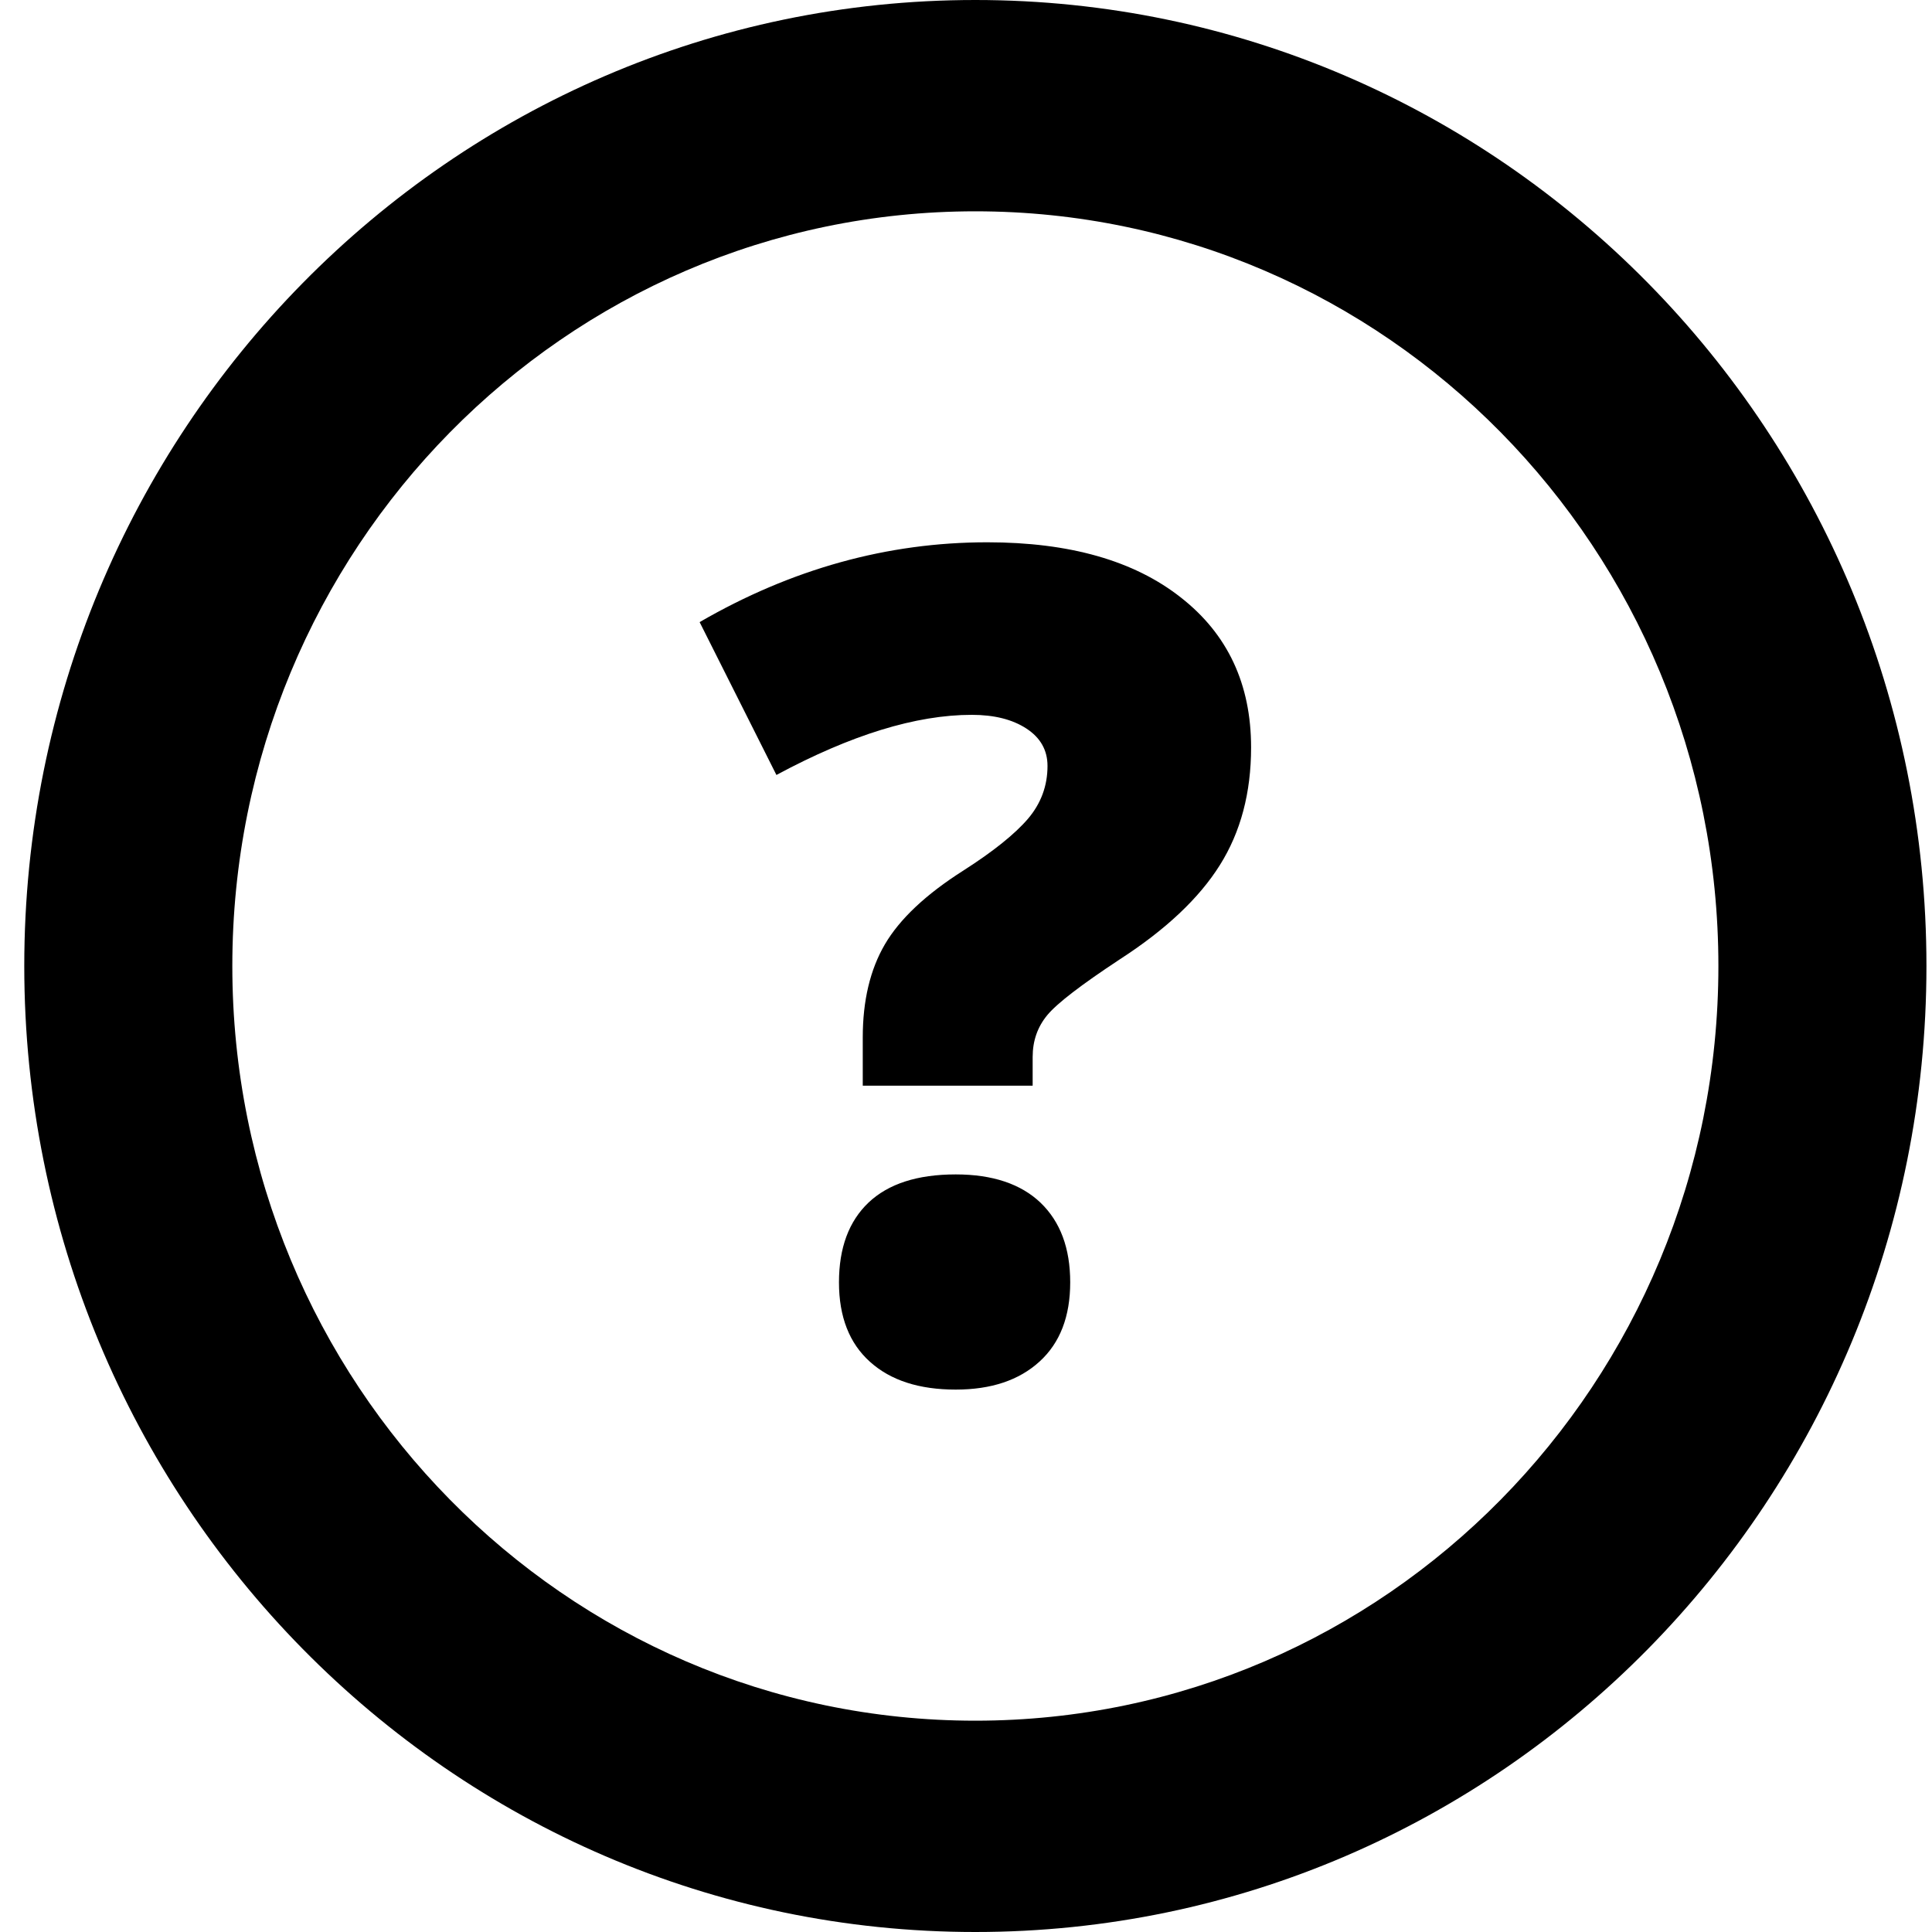
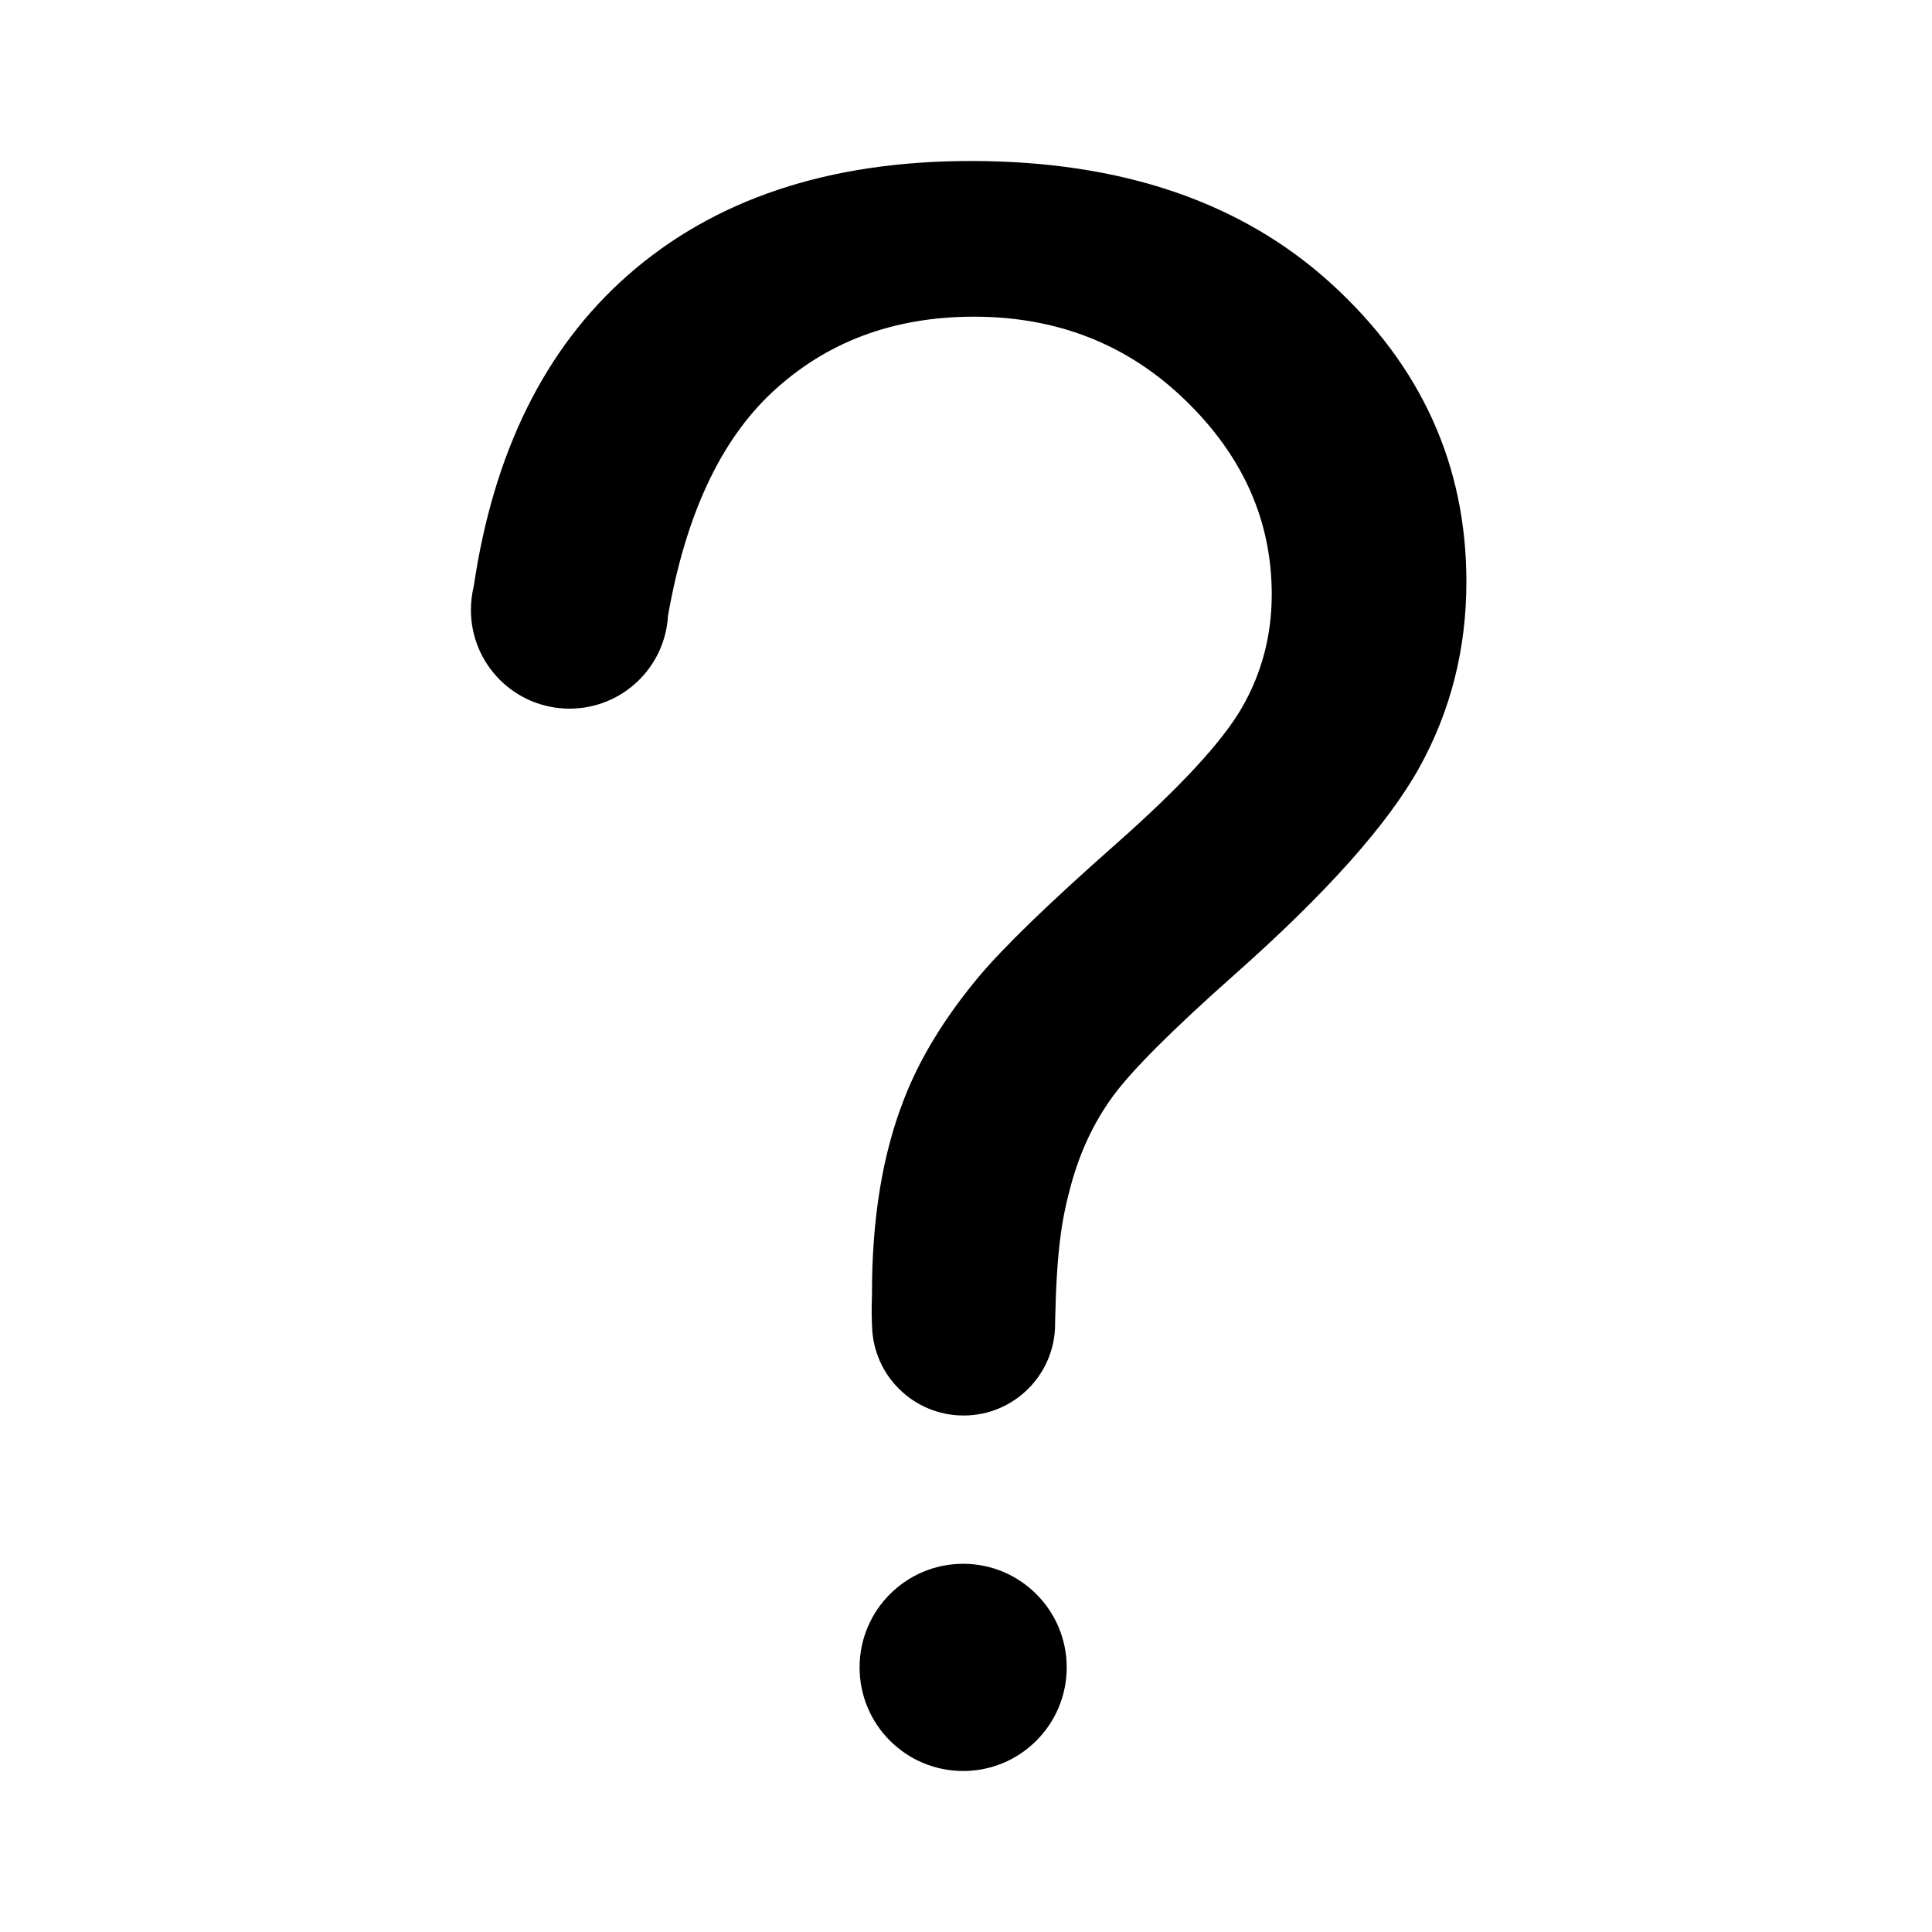
- <svg xmlns="http://www.w3.org/2000/svg" width="16px" height="16px" viewBox="0 0 16 16" version="1.1">
+ <svg xmlns="http://www.w3.org/2000/svg" width="24px" height="24px" viewBox="0 0 24 24" version="1.1">
  <defs />
-   <g id="Students" stroke="none" stroke-width="1" fill="none" fill-rule="evenodd">
-     <g id="CPF-795-Exception-View" transform="translate(-333, -256)" fill="#000000">
-       <g id="Group" transform="translate(270, 249)">
-         <g id="Group-13" transform="translate(10, 6)">
-           <g id="Group-12" transform="translate(53, 0)">
-             <path d="M8.077,15.25 C4.679,15.25 1.924,12.452 1.924,9 C1.924,5.548 4.679,2.75 8.077,2.75 C11.476,2.75 14.231,5.548 14.231,9 C14.231,12.452 11.476,15.25 8.077,15.25 M8.077,1 C12.428,1 15.954,4.582 15.954,9 C15.954,13.418 12.428,17 8.077,17 C3.727,17 0.201,13.418 0.201,9 C0.201,4.582 3.727,1 8.077,1 Z M6.948,11.62 C6.948,11.905 7.034,12.125 7.205,12.278 C7.376,12.432 7.612,12.508 7.915,12.508 C8.208,12.508 8.439,12.431 8.609,12.276 C8.779,12.121 8.863,11.902 8.863,11.62 C8.863,11.337 8.781,11.118 8.618,10.961 C8.455,10.805 8.22,10.726 7.915,10.726 C7.597,10.726 7.357,10.804 7.193,10.959 C7.03,11.114 6.948,11.334 6.948,11.62 Z M7.145,9.991 L8.552,9.991 L8.552,9.754 C8.552,9.62 8.592,9.505 8.673,9.407 C8.754,9.309 8.955,9.155 9.275,8.944 C9.654,8.699 9.93,8.439 10.102,8.165 C10.275,7.89 10.361,7.565 10.361,7.19 C10.361,6.666 10.167,6.251 9.779,5.948 C9.392,5.643 8.857,5.491 8.176,5.491 C7.348,5.491 6.554,5.712 5.794,6.152 L6.43,7.418 C7.047,7.086 7.586,6.92 8.048,6.92 C8.234,6.92 8.385,6.958 8.501,7.034 C8.617,7.11 8.675,7.213 8.675,7.343 C8.675,7.508 8.621,7.654 8.513,7.781 C8.404,7.908 8.226,8.051 7.979,8.209 C7.667,8.407 7.451,8.611 7.328,8.821 C7.206,9.03 7.145,9.287 7.145,9.591 L7.145,9.991 Z" id="question" />
-           </g>
-         </g>
-       </g>
+   <g id="PDS" stroke="none" stroke-width="1" fill="none" fill-rule="evenodd">
+     <g id="question-circle-s" fill="#000000">
+       <path d="M10.833,16.471 L10.832,16.471 C10.823,16.158 10.832,16.219 10.832,16.062 C10.832,15.138 10.963,14.341 11.224,13.67 C11.416,13.165 11.725,12.655 12.152,12.141 C12.465,11.767 13.03,11.22 13.844,10.501 C14.659,9.782 15.188,9.21 15.432,8.783 C15.676,8.356 15.798,7.89 15.798,7.384 C15.798,6.469 15.441,5.666 14.726,4.973 C14.012,4.28 13.136,3.934 12.099,3.934 C11.098,3.934 10.261,4.248 9.59,4.875 C8.948,5.476 8.517,6.401 8.298,7.65 C8.261,8.293 7.728,8.803 7.075,8.803 C6.398,8.803 5.85,8.255 5.85,7.578 C5.85,7.477 5.862,7.378 5.885,7.284 C6.131,5.617 6.767,4.33 7.793,3.424 C8.869,2.475 10.292,2 12.06,2 C13.933,2 15.428,2.51 16.543,3.529 C17.658,4.548 18.216,5.781 18.216,7.227 C18.216,8.064 18.02,8.835 17.628,9.541 C17.235,10.246 16.469,11.104 15.327,12.115 C14.561,12.795 14.06,13.296 13.825,13.618 C13.589,13.94 13.415,14.311 13.302,14.729 C13.191,15.139 13.126,15.516 13.107,16.42 C13.107,16.429 13.107,16.438 13.107,16.446 C13.107,17.075 12.598,17.584 11.97,17.584 C11.35,17.584 10.846,17.088 10.833,16.471 Z M11.965,22 C11.254,22 10.678,21.424 10.678,20.713 C10.678,20.003 11.254,19.426 11.965,19.426 C12.675,19.426 13.251,20.003 13.251,20.713 C13.251,21.424 12.675,22 11.965,22 Z" id="Combined-Shape-Copy" />
    </g>
  </g>
</svg>
